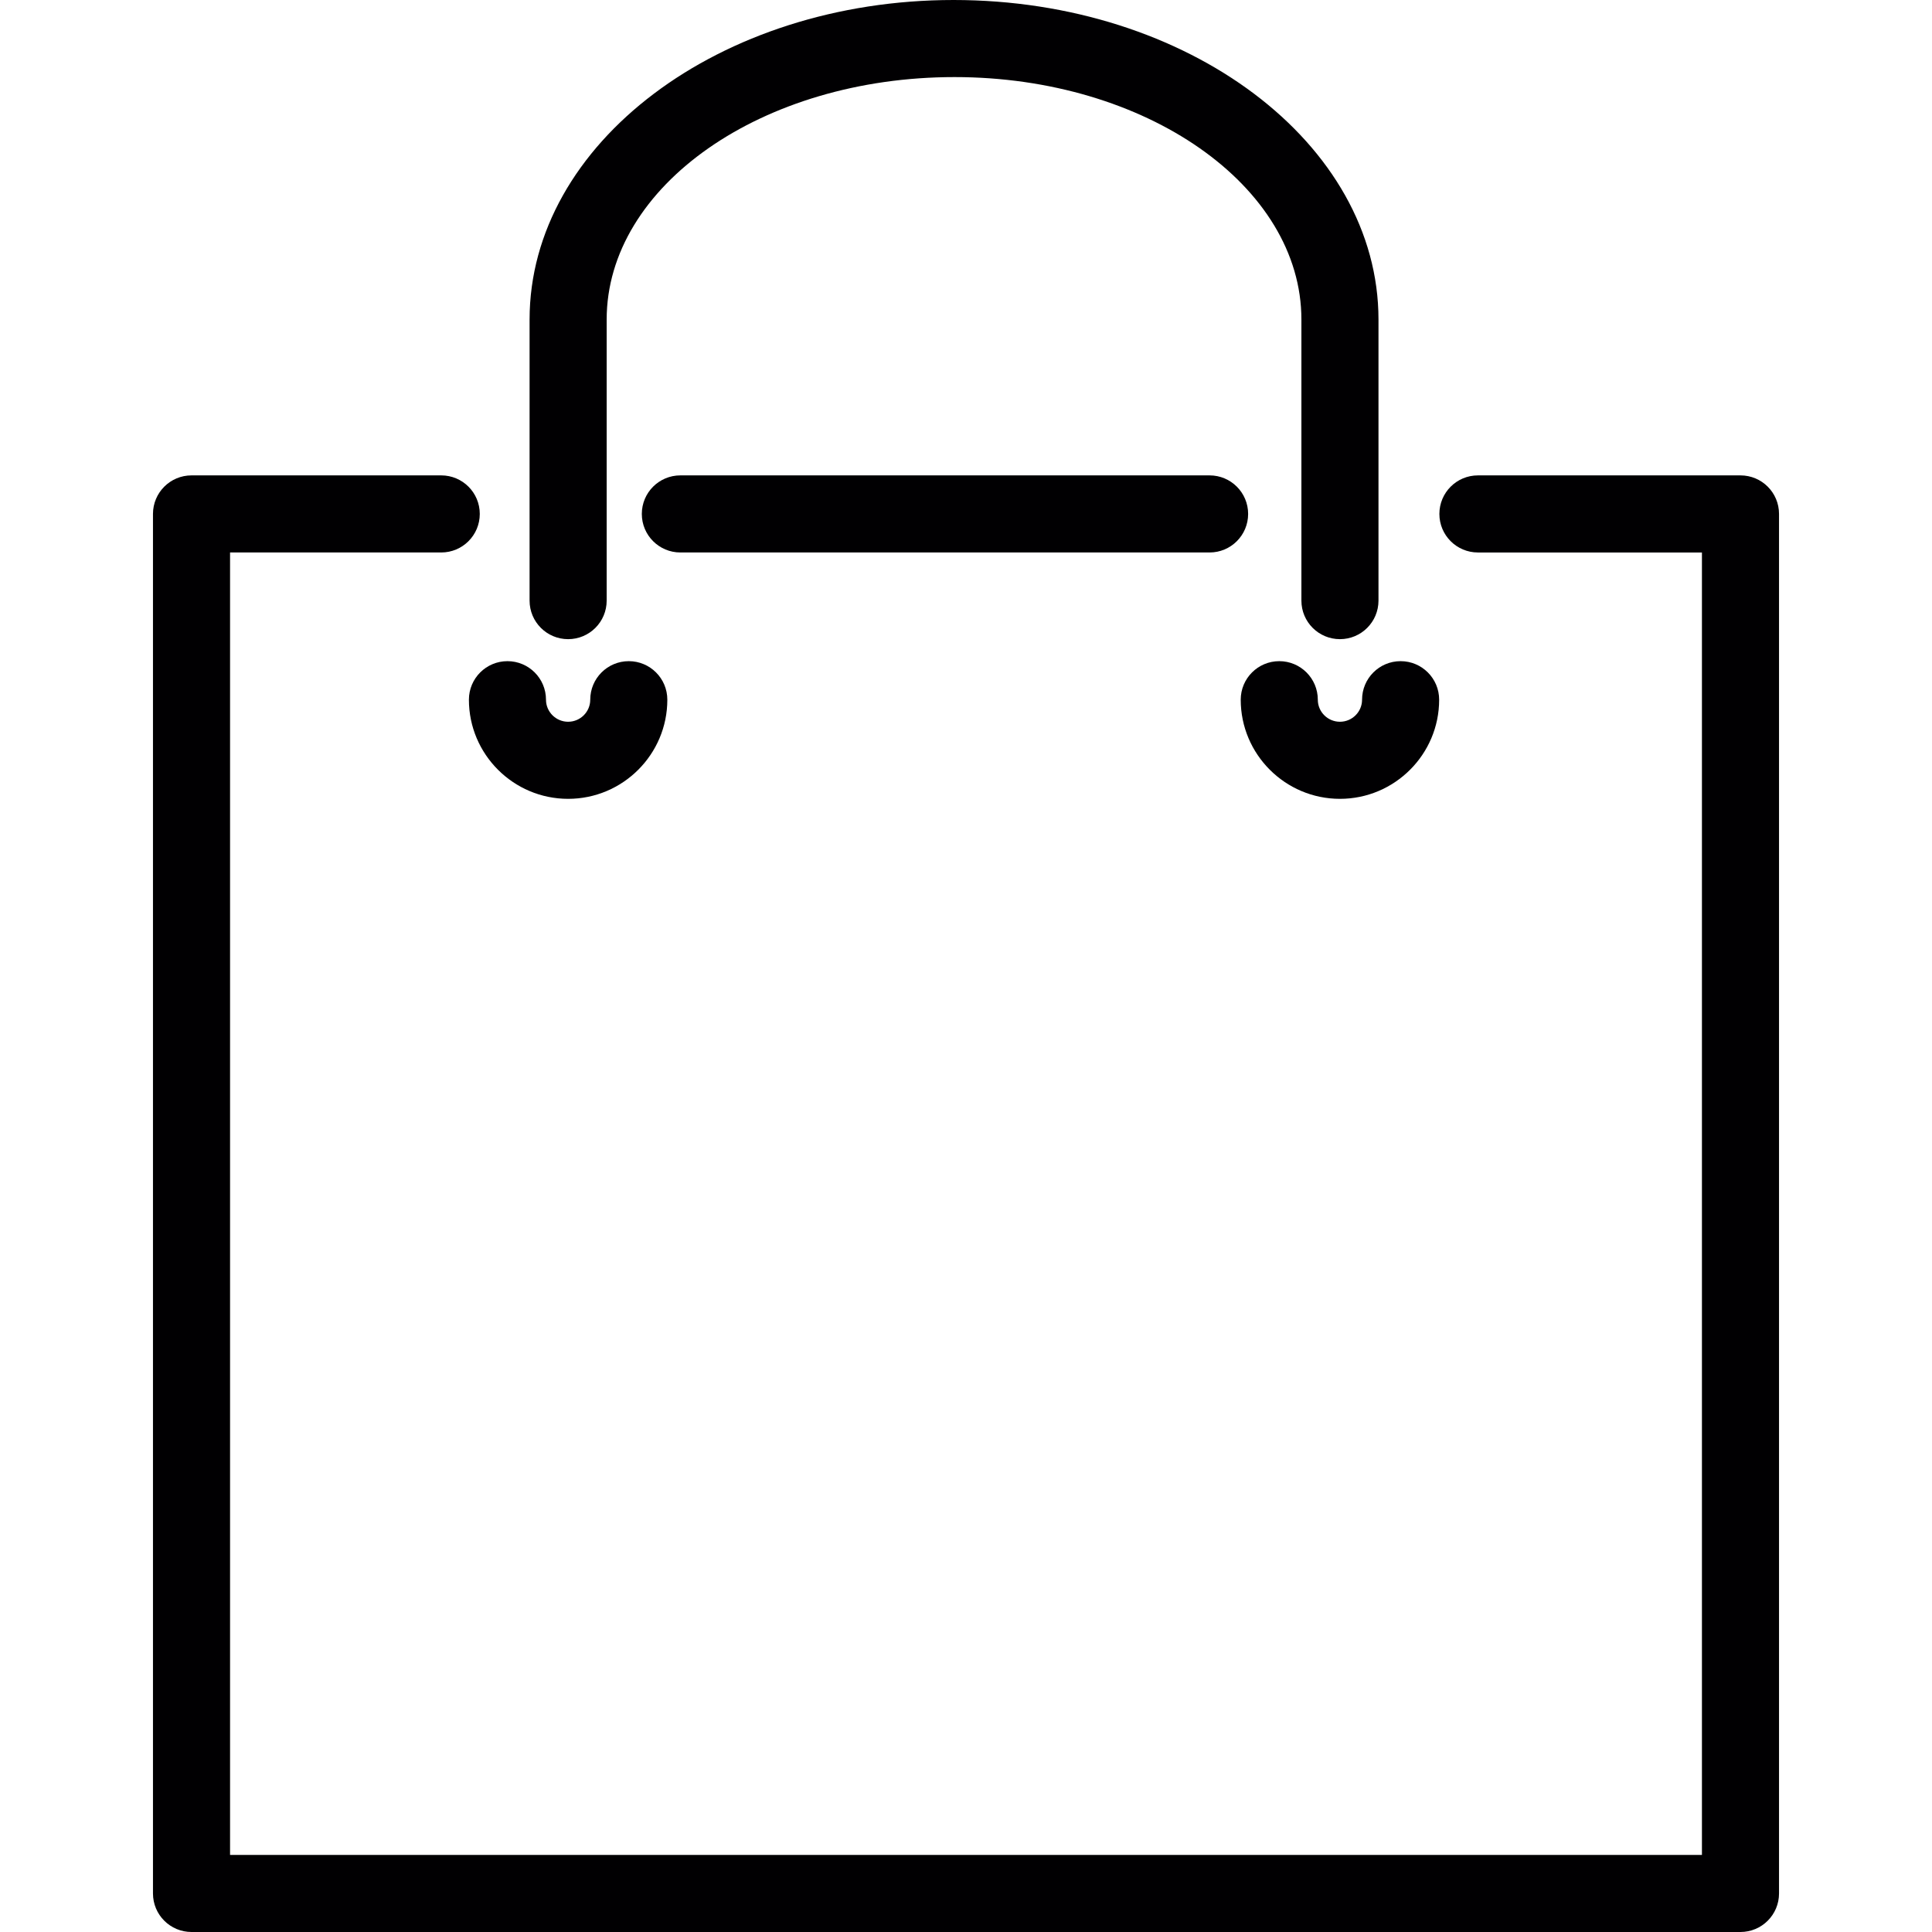
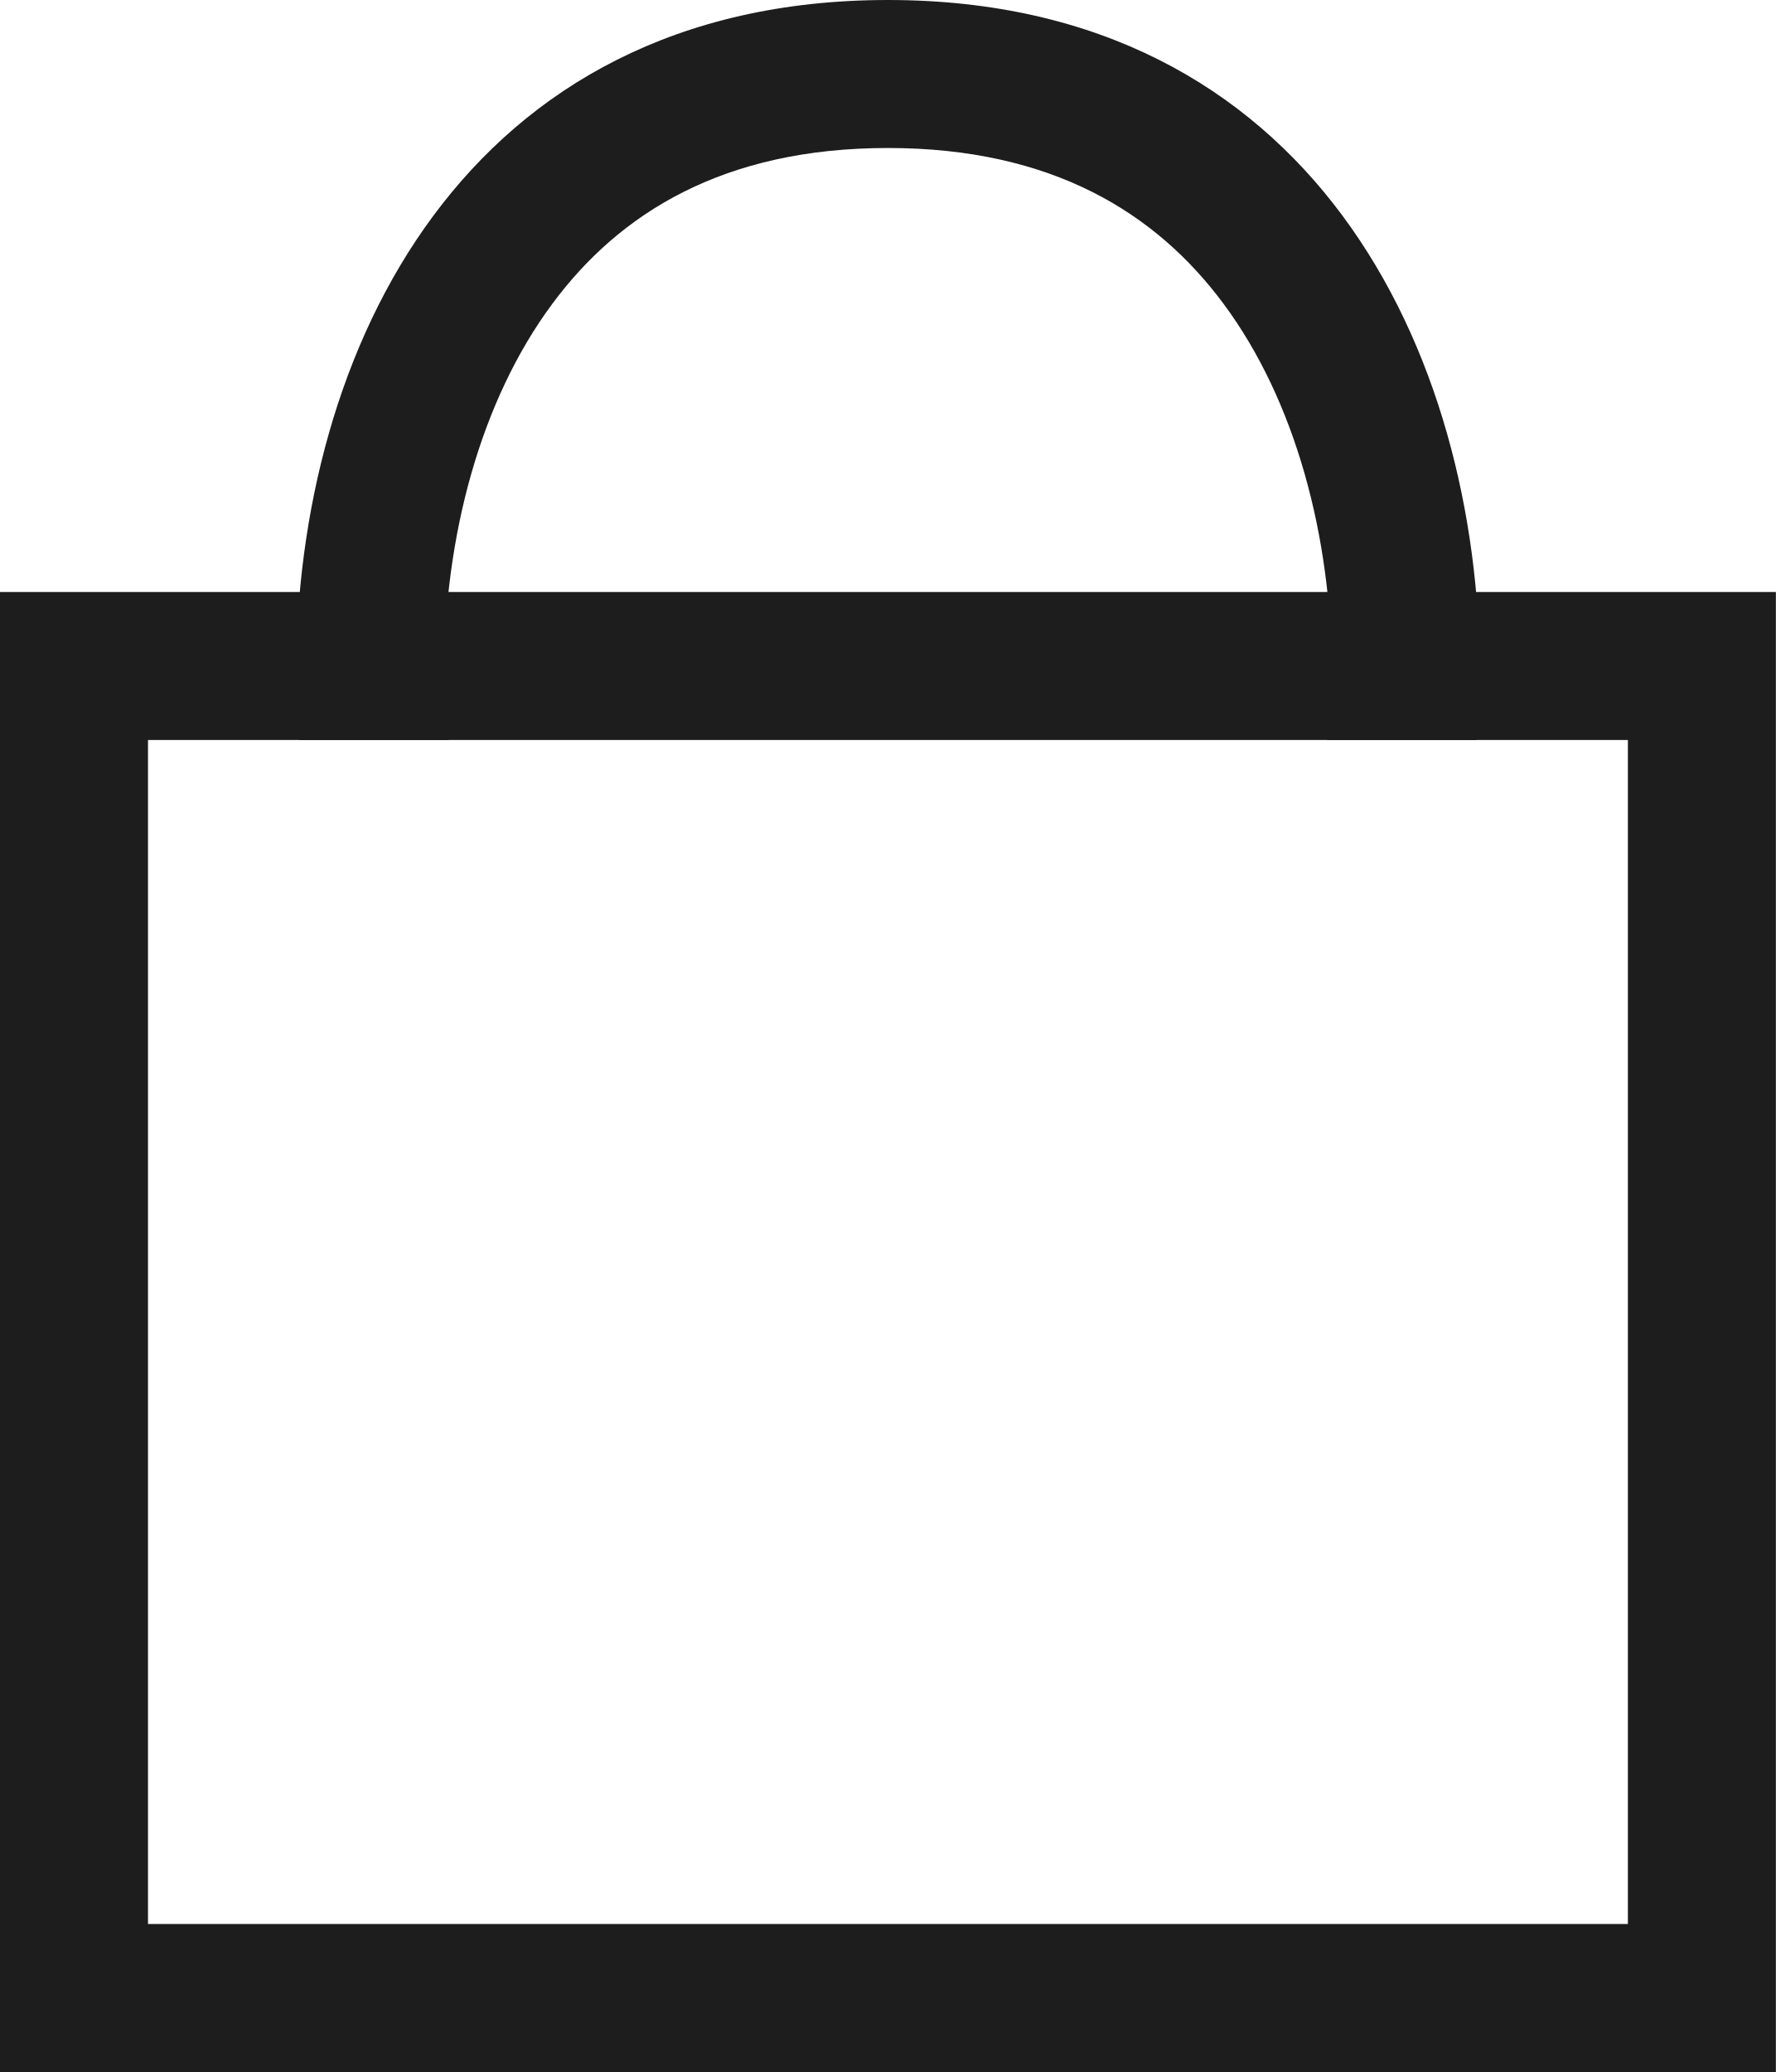
- <svg xmlns="http://www.w3.org/2000/svg" version="1.1" id="Capa_1" x="0px" y="0px" viewBox="0 0 407.453 407.453" style="enable-background:new 0 0 407.453 407.453;" xml:space="preserve">
-   <g>
-     <path style="fill:#010002;" d="M255.099,116.515c4.487,0,8.129-3.633,8.129-8.129c0-4.495-3.642-8.129-8.129-8.129H143.486   c-4.487,0-8.129,3.633-8.129,8.129c0,4.495,3.642,8.129,8.129,8.129H255.099z" />
-     <path style="fill:#010002;" d="M367.062,100.258H311.69c-4.487,0-8.129,3.633-8.129,8.129c0,4.495,3.642,8.129,8.129,8.129h47.243   v274.681H48.519V116.515h44.536c4.487,0,8.129-3.633,8.129-8.129c0-4.495-3.642-8.129-8.129-8.129H40.391   c-4.487,0-8.129,3.633-8.129,8.129v290.938c0,4.495,3.642,8.129,8.129,8.129h326.671c4.487,0,8.129-3.633,8.129-8.129V108.386   C375.191,103.891,371.557,100.258,367.062,100.258z" />
-     <path style="fill:#010002;" d="M282.59,134.796c4.487,0,8.129-3.633,8.129-8.129V67.394C290.718,30.238,250.604,0,201.101,0   c-49.308,0-89.414,30.238-89.414,67.394v59.274c0,4.495,3.642,8.129,8.129,8.129s8.129-3.633,8.129-8.129V67.394   c0-28.198,32.823-51.137,73.36-51.137c40.334,0,73.157,22.939,73.157,51.137v59.274   C274.461,131.163,278.095,134.796,282.59,134.796z" />
-     <path style="fill:#010002;" d="M98.892,147.566c0,11.526,9.389,20.907,20.923,20.907c11.534,0,20.923-9.38,20.923-20.907   c0-4.495-3.642-8.129-8.129-8.129s-8.129,3.633-8.129,8.129c0,2.561-2.089,4.65-4.666,4.65c-2.569,0-4.666-2.089-4.666-4.65   c0-4.495-3.642-8.129-8.129-8.129S98.892,143.071,98.892,147.566z" />
-     <path style="fill:#010002;" d="M282.59,168.473c11.534,0,20.923-9.38,20.923-20.907c0-4.495-3.642-8.129-8.129-8.129   c-4.487,0-8.129,3.633-8.129,8.129c0,2.561-2.089,4.65-4.666,4.65c-2.577,0-4.666-2.089-4.666-4.65   c0-4.495-3.642-8.129-8.129-8.129c-4.487,0-8.129,3.633-8.129,8.129C261.667,159.092,271.055,168.473,282.59,168.473z" />
-   </g>
-   <g>
- </g>
-   <g>
- </g>
-   <g>
- </g>
-   <g>
- </g>
-   <g>
- </g>
-   <g>
- </g>
-   <g>
- </g>
-   <g>
- </g>
-   <g>
- </g>
-   <g>
- </g>
-   <g>
- </g>
-   <g>
- </g>
-   <g>
- </g>
-   <g>
- </g>
-   <g>
- </g>
+ <svg xmlns="http://www.w3.org/2000/svg" width="12" height="14" viewBox="0 0 12 14" fill="none">
+   <rect x="0.5" y="4.5" width="11" height="9" stroke="#1D1D1D" />
+   <path fill-rule="evenodd" clip-rule="evenodd" d="M8.968 5C8.989 4.865 9 4.722 9 4.571C9 3.62 8.751 2.704 8.268 2.053C7.814 1.441 7.112 1 6 1C4.887 1 4.185 1.441 3.732 2.053C3.249 2.704 3 3.62 3 4.571C3 4.722 3.011 4.865 3.032 5H2.023C2.008 4.862 2 4.719 2 4.571C2 2.362 3.143 0 6 0C8.857 0 10 2.362 10 4.571C10 4.719 9.992 4.862 9.976 5H8.968Z" fill="#1D1D1D" />
</svg>
